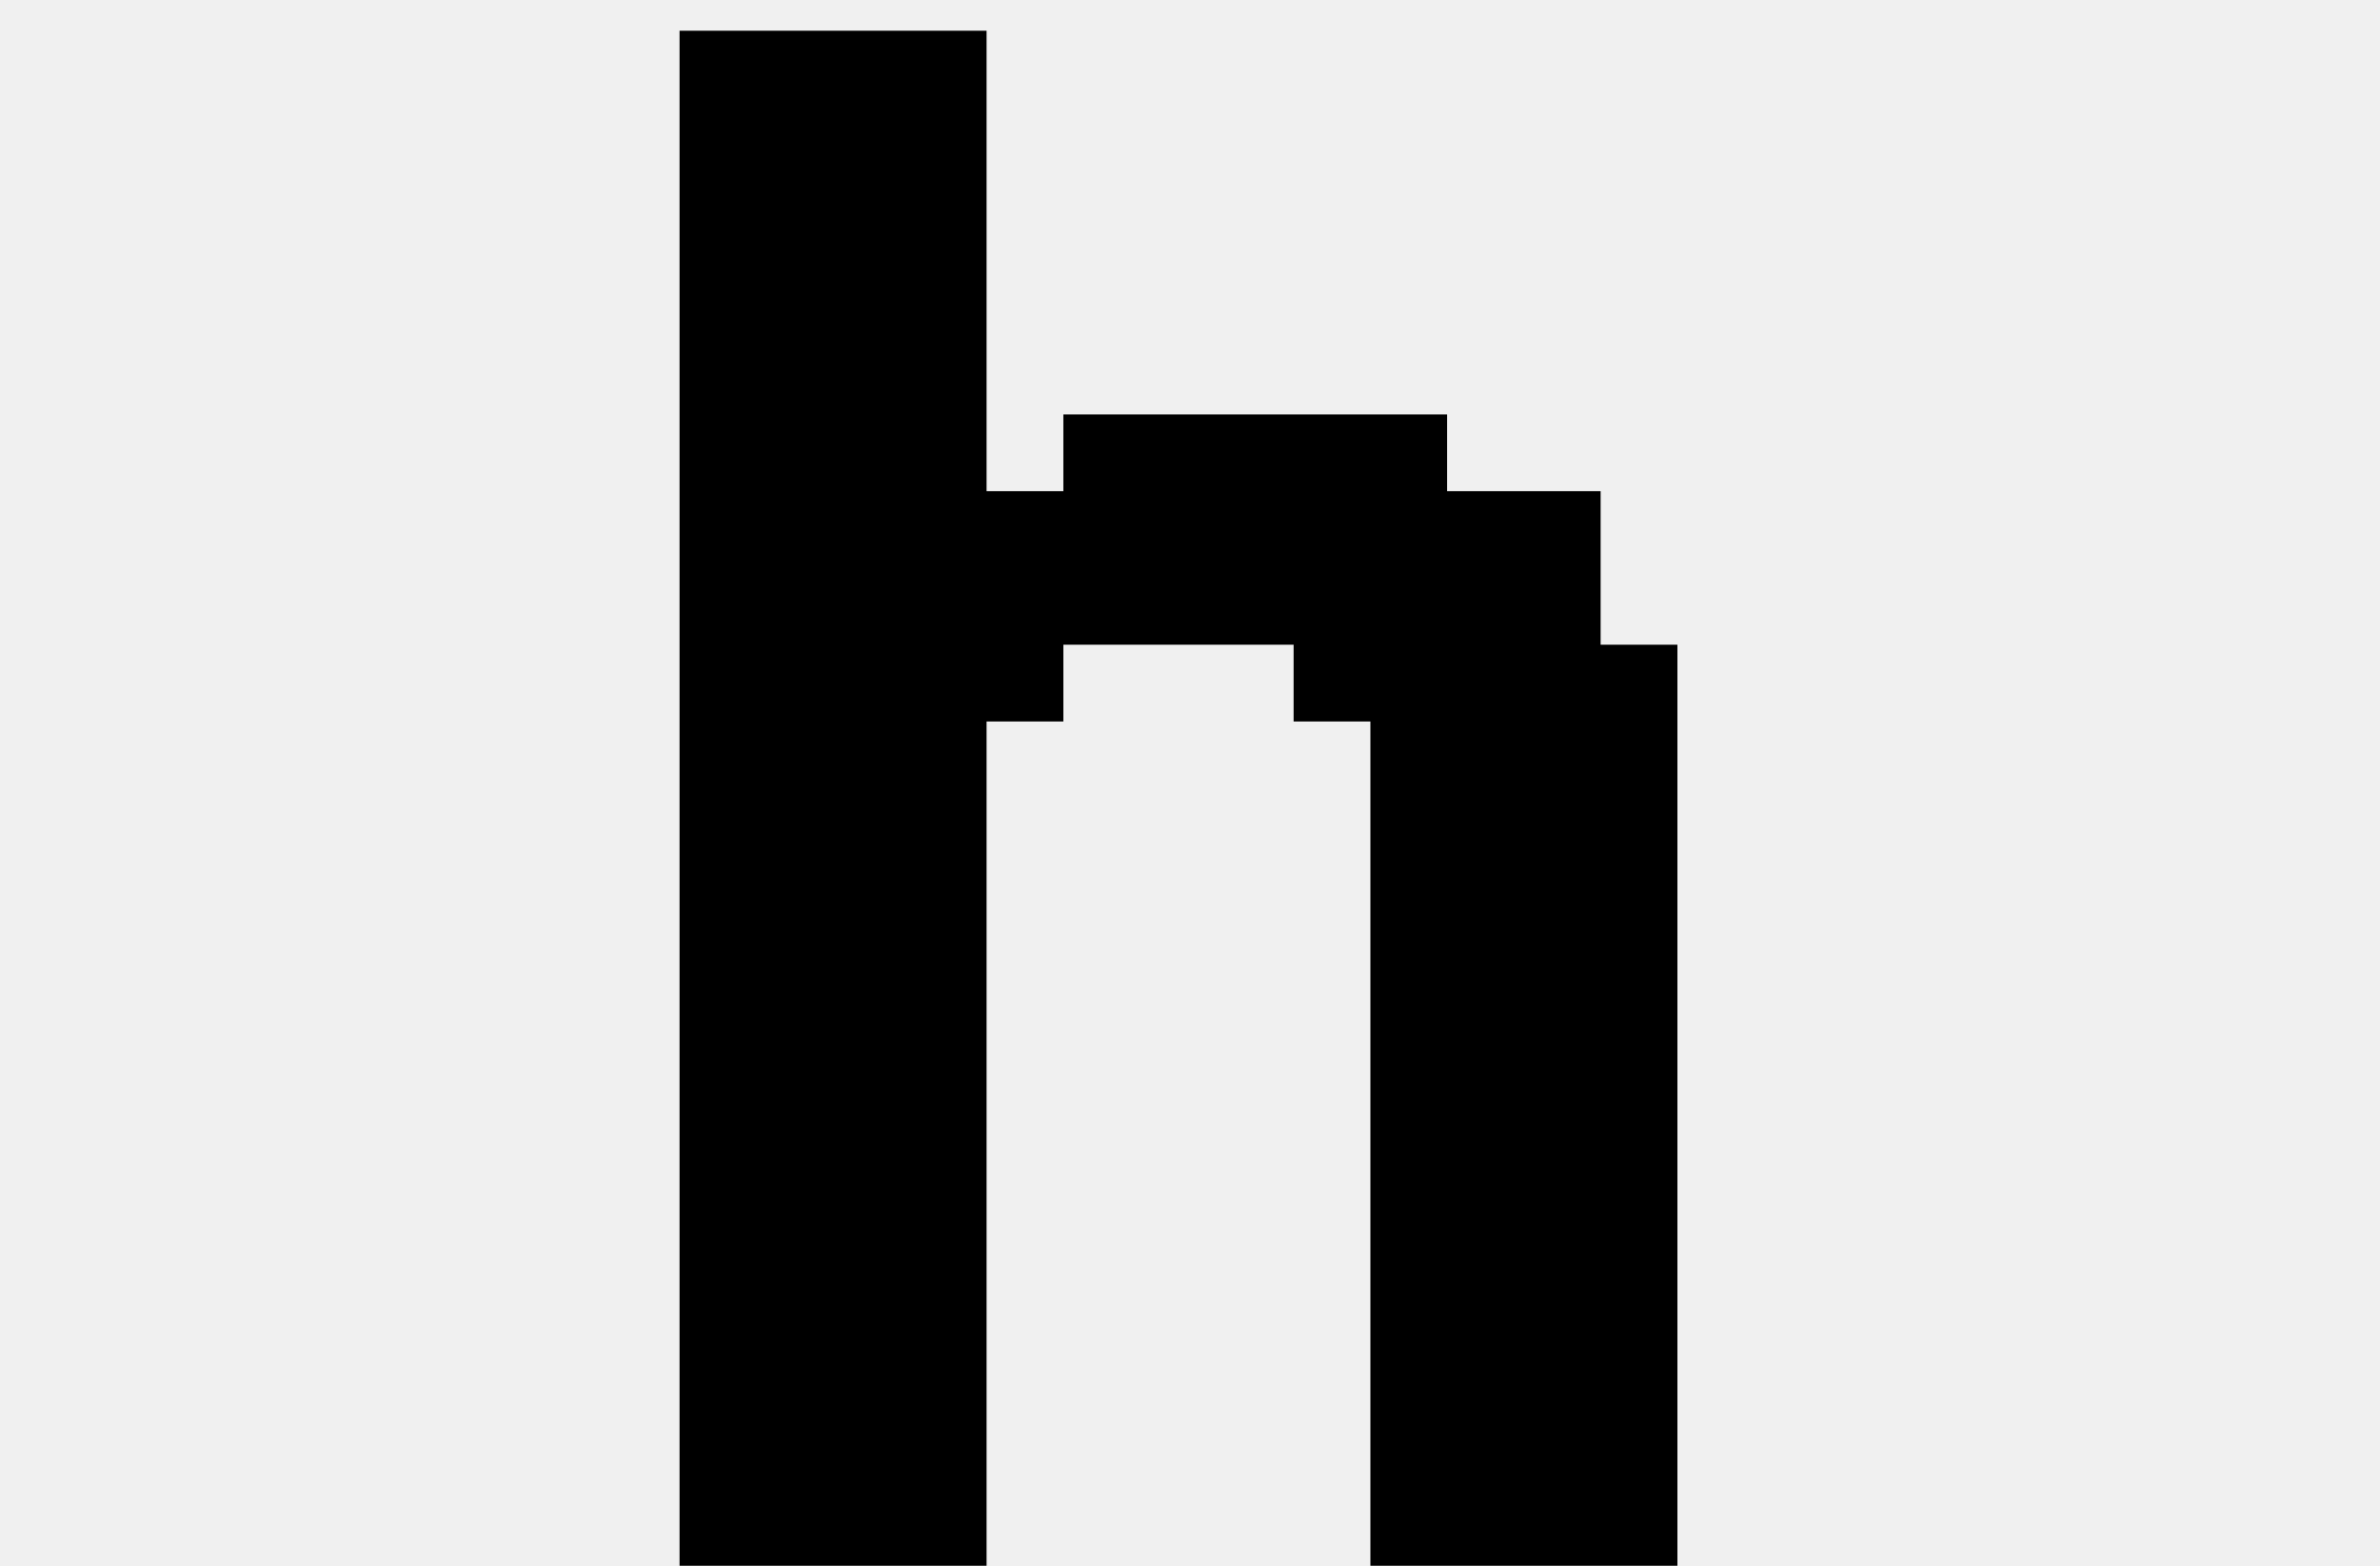
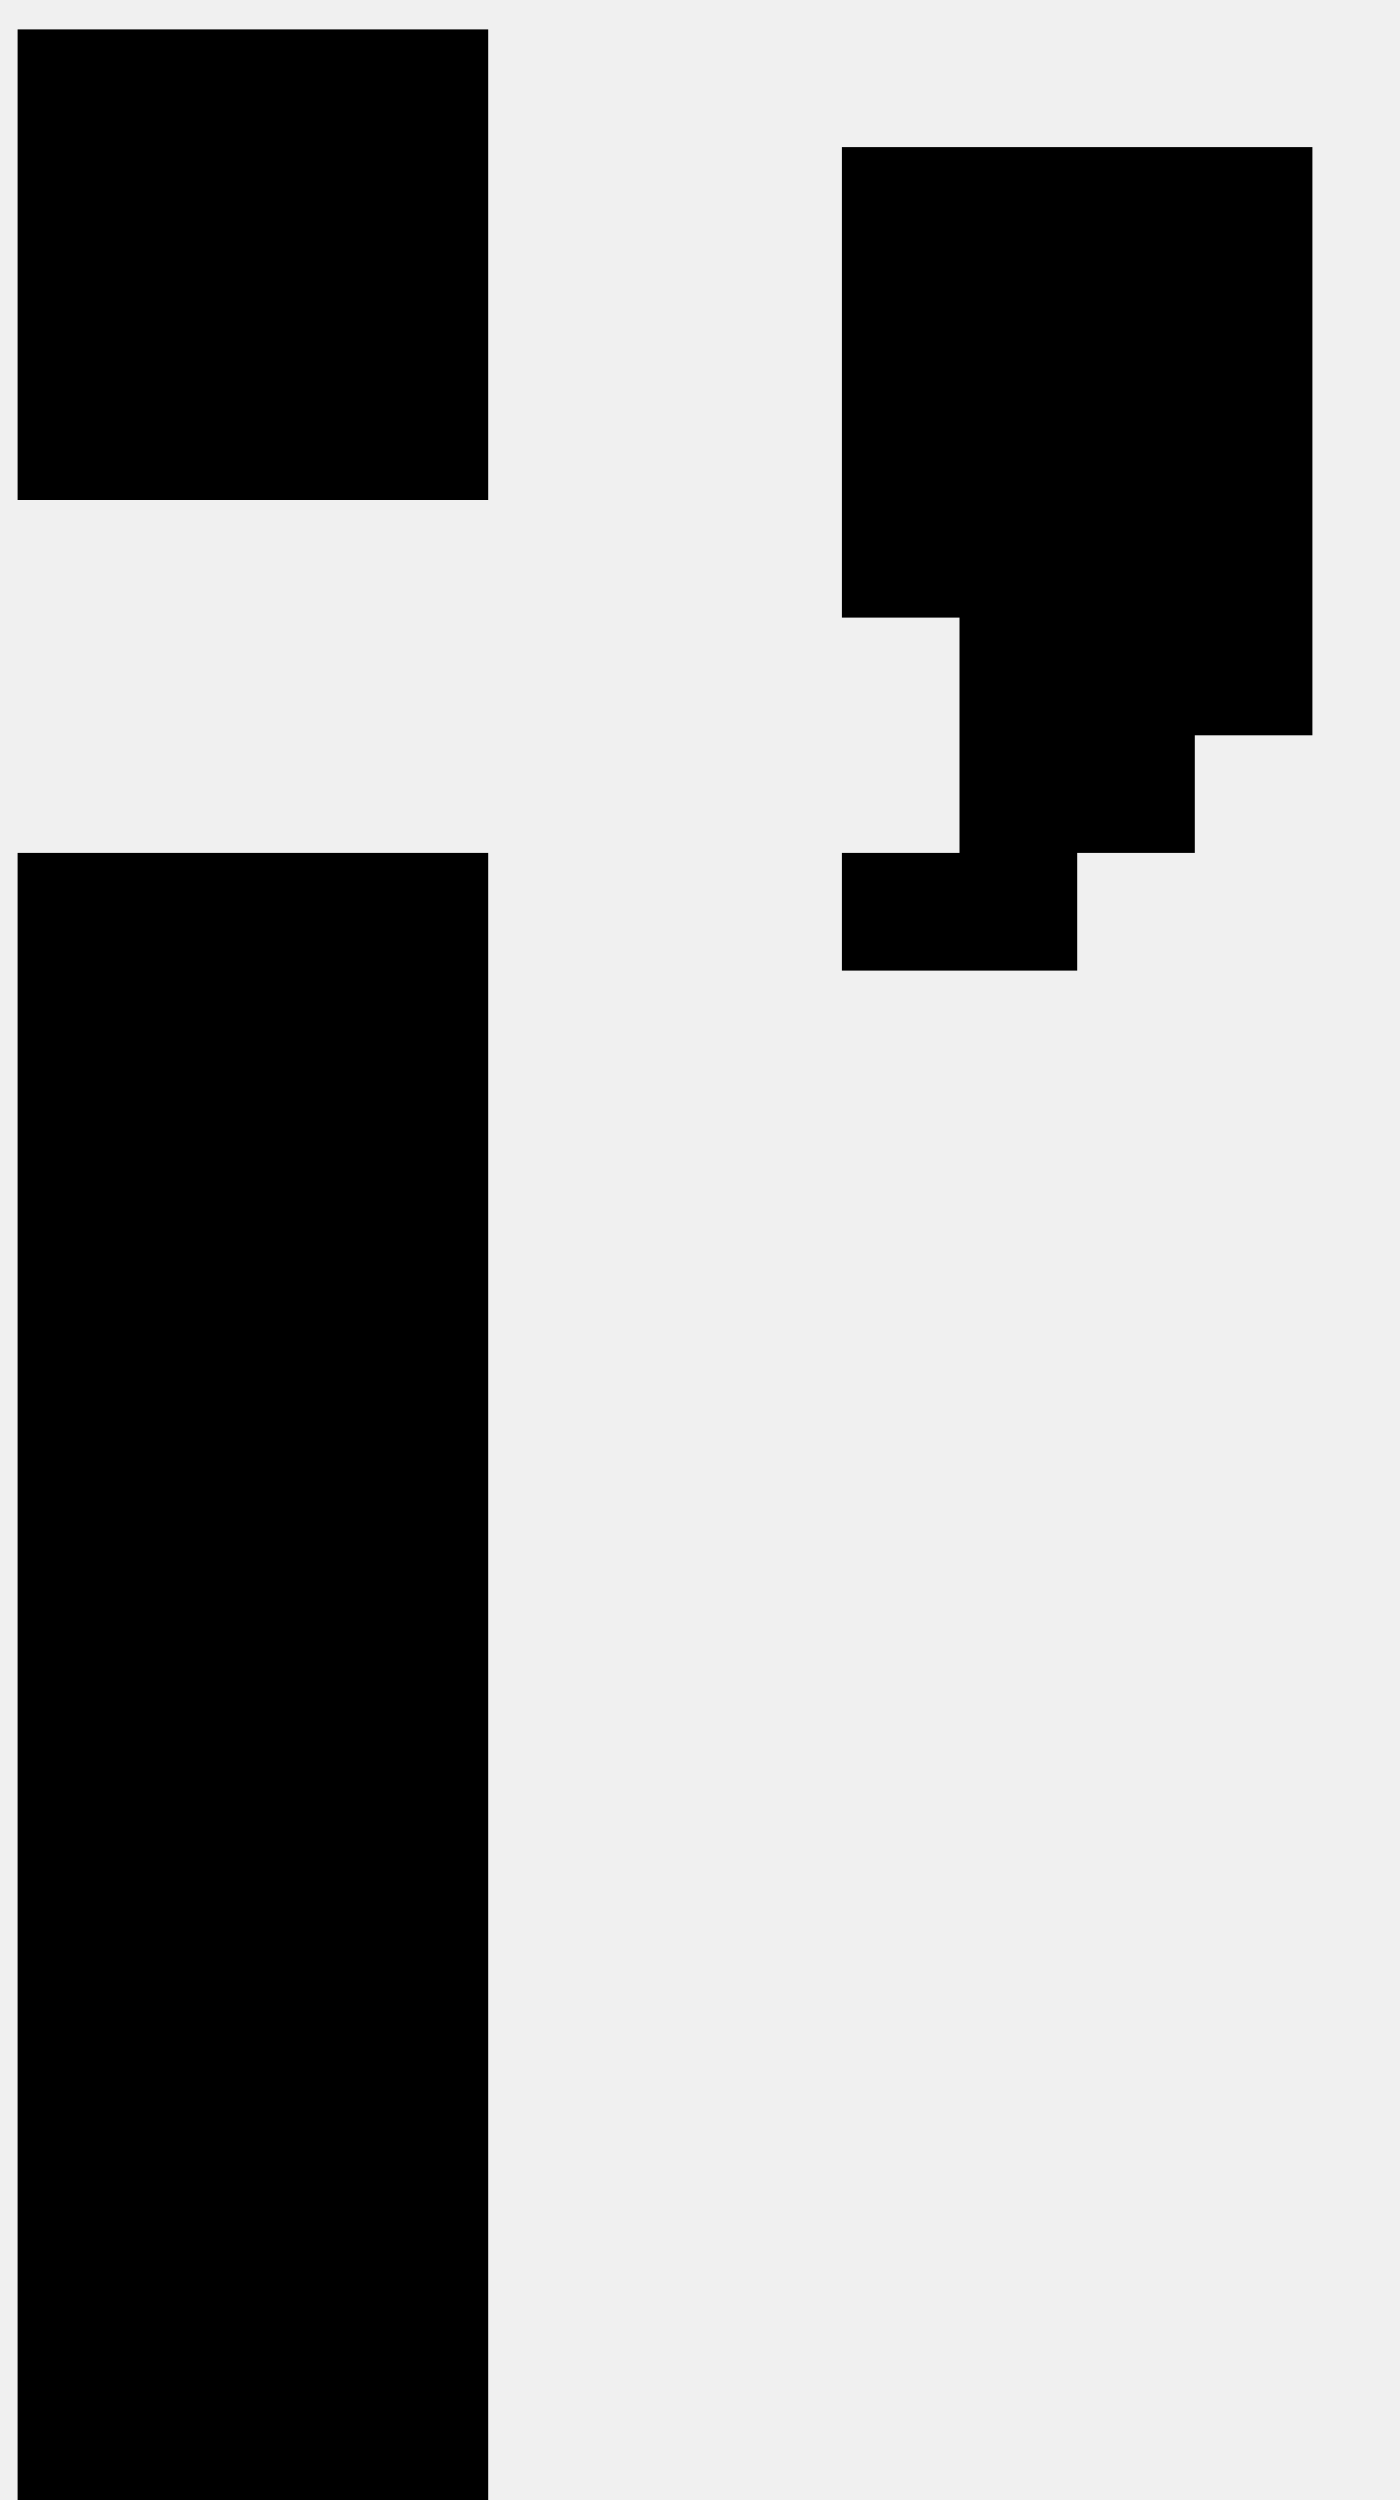
- <svg xmlns="http://www.w3.org/2000/svg" width="38" height="25" viewBox="0 0 16 24" fill="none">
+ <svg xmlns="http://www.w3.org/2000/svg" width="14" height="25" viewBox="0 0 14 25" fill="none">
  <style>
	path {
		fill: #000000
	}
	@media (prefers-color-scheme: dark){
		path {
			fill: #ffffff
		}
	}
</style>
-   <path d="M0.176 0.471H1.353V1.647H0.176V0.471ZM1.353 0.471H2.529V1.647H1.353V0.471ZM2.529 0.471H3.706V1.647H2.529V0.471ZM3.706 0.471H4.882V1.647H3.706V0.471ZM3.706 1.647H4.882V2.824H3.706V1.647ZM3.706 2.824H4.882V4H3.706V2.824ZM2.529 2.824H3.706V4H2.529V2.824ZM1.353 2.824H2.529V4H1.353V2.824ZM1.353 1.647H2.529V2.824H1.353V1.647ZM0.176 1.647H1.353V2.824H0.176V1.647ZM2.529 1.647H3.706V2.824H2.529V1.647ZM0.176 2.824H1.353V4H0.176V2.824ZM0.176 4H1.353V5.176H0.176V4ZM0.176 5.176H1.353V6.353H0.176V5.176ZM1.353 5.176H2.529V6.353H1.353V5.176ZM2.529 5.176H3.706V6.353H2.529V5.176ZM3.706 5.176H4.882V6.353H3.706V5.176ZM3.706 4H4.882V5.176H3.706V4ZM2.529 4H3.706V5.176H2.529V4ZM1.353 4H2.529V5.176H1.353V4ZM0.176 6.353H1.353V7.529H0.176V6.353ZM1.353 6.353H2.529V7.529H1.353V6.353ZM2.529 6.353H3.706V7.529H2.529V6.353ZM0.176 8.706H1.353V9.882H0.176V8.706ZM0.176 7.529H1.353V8.706H0.176V7.529ZM2.529 22.823H3.706V24H2.529V22.823ZM1.353 22.823H2.529V24H1.353V22.823ZM0.176 21.647H1.353V22.823H0.176V21.647ZM0.176 20.471H1.353V21.647H0.176V20.471ZM0.176 22.823H1.353V24H0.176V22.823ZM6.059 6.353H7.235V7.529H6.059V6.353ZM3.706 6.353H4.882V7.529H3.706V6.353ZM7.235 6.353H8.412V7.529H7.235V6.353ZM8.412 6.353H9.588V7.529H8.412V6.353ZM9.588 6.353H10.765V7.529H9.588V6.353ZM10.765 6.353H11.941V7.529H10.765V6.353ZM11.941 7.529H13.118V8.706H11.941V7.529ZM10.765 7.529H11.941V8.706H10.765V7.529ZM10.765 8.706H11.941V9.882H10.765V8.706ZM13.118 7.529H14.294V8.706H13.118V7.529ZM13.118 8.706H14.294V9.882H13.118V8.706ZM11.941 8.706H13.118V9.882H11.941V8.706ZM10.765 9.882H11.941V11.059H10.765V9.882ZM9.588 9.882H10.765V11.059H9.588V9.882ZM11.941 9.882H13.118V11.059H11.941V9.882ZM13.118 9.882H14.294V11.059H13.118V9.882ZM14.294 9.882H15.471V11.059H14.294V9.882ZM14.294 11.059H15.471V12.235H14.294V11.059ZM14.294 12.235H15.471V13.412H14.294V12.235ZM14.294 13.412H15.471V14.588H14.294V13.412ZM14.294 14.588H15.471V15.765H14.294V14.588ZM14.294 15.765H15.471V16.941H14.294V15.765ZM14.294 16.941H15.471V18.118H14.294V16.941ZM14.294 18.118H15.471V19.294H14.294V18.118ZM14.294 19.294H15.471V20.471H14.294V19.294ZM13.118 19.294H14.294V20.471H13.118V19.294ZM13.118 20.471H14.294V21.647H13.118V20.471ZM13.118 21.647H14.294V22.823H13.118V21.647ZM11.941 21.647H13.118V22.823H11.941V21.647ZM10.765 21.647H11.941V22.823H10.765V21.647ZM10.765 19.294H11.941V20.471H10.765V19.294ZM10.765 20.471H11.941V21.647H10.765V20.471ZM11.941 20.471H13.118V21.647H11.941V20.471ZM11.941 19.294H13.118V20.471H11.941V19.294ZM11.941 18.118H13.118V19.294H11.941V18.118ZM10.765 18.118H11.941V19.294H10.765V18.118ZM10.765 16.941H11.941V18.118H10.765V16.941ZM10.765 15.765H11.941V16.941H10.765V15.765ZM10.765 14.588H11.941V15.765H10.765V14.588ZM10.765 13.412H11.941V14.588H10.765V13.412ZM10.765 12.235H11.941V13.412H10.765V12.235ZM10.765 11.059H11.941V12.235H10.765V11.059ZM11.941 11.059H13.118V12.235H11.941V11.059ZM11.941 12.235H13.118V13.412H11.941V12.235ZM11.941 13.412H13.118V14.588H11.941V13.412ZM11.941 14.588H13.118V15.765H11.941V14.588ZM11.941 15.765H13.118V16.941H11.941V15.765ZM11.941 16.941H13.118V18.118H11.941V16.941ZM13.118 18.118H14.294V19.294H13.118V18.118ZM13.118 16.941H14.294V18.118H13.118V16.941ZM13.118 15.765H14.294V16.941H13.118V15.765ZM13.118 14.588H14.294V15.765H13.118V14.588ZM13.118 13.412H14.294V14.588H13.118V13.412ZM13.118 12.235H14.294V13.412H13.118V12.235ZM13.118 11.059H14.294V12.235H13.118V11.059ZM10.765 22.823H11.941V24H10.765V22.823ZM3.706 22.823H4.882V24H3.706V22.823ZM3.706 21.647H4.882V22.823H3.706V21.647ZM2.529 21.647H3.706V22.823H2.529V21.647ZM1.353 21.647H2.529V22.823H1.353V21.647ZM1.353 12.235H2.529V13.412H1.353V12.235ZM1.353 11.059H2.529V12.235H1.353V11.059ZM0.176 9.882H1.353V11.059H0.176V9.882ZM1.353 8.706H2.529V9.882H1.353V8.706ZM2.529 7.529H3.706V8.706H2.529V7.529ZM3.706 7.529H4.882V8.706H3.706V7.529ZM4.882 7.529H6.059V8.706H4.882V7.529ZM4.882 8.706H6.059V9.882H4.882V8.706ZM4.882 9.882H6.059V11.059H4.882V9.882ZM3.706 9.882H4.882V11.059H3.706V9.882ZM2.529 9.882H3.706V11.059H2.529V9.882ZM3.706 11.059H4.882V12.235H3.706V11.059ZM3.706 12.235H4.882V13.412H3.706V12.235ZM3.706 13.412H4.882V14.588H3.706V13.412ZM3.706 20.471H4.882V21.647H3.706V20.471ZM2.529 20.471H3.706V21.647H2.529V20.471ZM2.529 12.235H3.706V13.412H2.529V12.235ZM2.529 11.059H3.706V12.235H2.529V11.059ZM2.529 8.706H3.706V9.882H2.529V8.706ZM3.706 8.706H4.882V9.882H3.706V8.706ZM6.059 7.529H7.235V8.706H6.059V7.529ZM7.235 7.529H8.412V8.706H7.235V7.529ZM8.412 7.529H9.588V8.706H8.412V7.529ZM9.588 7.529H10.765V8.706H9.588V7.529ZM9.588 8.706H10.765V9.882H9.588V8.706ZM8.412 8.706H9.588V9.882H8.412V8.706ZM7.235 8.706H8.412V9.882H7.235V8.706ZM6.059 8.706H7.235V9.882H6.059V8.706ZM1.353 7.529H2.529V8.706H1.353V7.529ZM1.353 20.471H2.529V21.647H1.353V20.471ZM1.353 9.882H2.529V11.059H1.353V9.882ZM0.176 11.059H1.353V12.235H0.176V11.059ZM0.176 12.235H1.353V13.412H0.176V12.235ZM0.176 19.294H1.353V20.471H0.176V19.294ZM1.353 19.294H2.529V20.471H1.353V19.294ZM2.529 19.294H3.706V20.471H2.529V19.294ZM3.706 19.294H4.882V20.471H3.706V19.294ZM2.529 13.412H3.706V14.588H2.529V13.412ZM1.353 13.412H2.529V14.588H1.353V13.412ZM0.176 13.412H1.353V14.588H0.176V13.412ZM0.176 14.588H1.353V15.765H0.176V14.588ZM0.176 15.765H1.353V16.941H0.176V15.765ZM0.176 16.941H1.353V18.118H0.176V16.941ZM1.353 16.941H2.529V18.118H1.353V16.941ZM1.353 18.118H2.529V19.294H1.353V18.118ZM2.529 18.118H3.706V19.294H2.529V18.118ZM0.176 18.118H1.353V19.294H0.176V18.118ZM3.706 18.118H4.882V19.294H3.706V18.118ZM3.706 16.941H4.882V18.118H3.706V16.941ZM3.706 15.765H4.882V16.941H3.706V15.765ZM3.706 14.588H4.882V15.765H3.706V14.588ZM2.529 14.588H3.706V15.765H2.529V14.588ZM1.353 14.588H2.529V15.765H1.353V14.588ZM1.353 15.765H2.529V16.941H1.353V15.765ZM2.529 16.941H3.706V18.118H2.529V16.941ZM2.529 15.765H3.706V16.941H2.529V15.765ZM11.941 22.823H13.118V24H11.941V22.823ZM13.118 22.823H14.294V24H13.118V22.823ZM14.294 22.823H15.471V24H14.294V22.823ZM14.294 21.647H15.471V22.823H14.294V21.647ZM14.294 20.471H15.471V21.647H14.294V20.471Z" fill="white" />
+   <path d="M1.353 8.529H2.529V9.706H1.353V8.529ZM1.353 9.706H2.529V10.882H1.353V9.706ZM1.353 10.882H2.529V12.059H1.353V10.882ZM1.353 12.059H2.529V13.235H1.353V12.059ZM1.353 13.235H2.529V14.412H1.353V13.235ZM0.176 13.235H1.353V14.412H0.176V13.235ZM0.176 12.059H1.353V13.235H0.176V12.059ZM0.176 10.882H1.353V12.059H0.176V10.882ZM0.176 9.706H1.353V10.882H0.176V9.706ZM0.176 8.529H1.353V9.706H0.176V8.529ZM0.176 20.294H1.353V21.471H0.176V20.294ZM0.176 19.118H1.353V20.294H0.176V19.118ZM0.176 17.941H1.353V19.118H0.176V17.941ZM0.176 16.765H1.353V17.941H0.176V16.765ZM1.353 15.588H2.529V16.765H1.353V15.588ZM1.353 14.412H2.529V15.588H1.353V14.412ZM0.176 14.412H1.353V15.588H0.176V14.412ZM0.176 15.588H1.353V16.765H0.176V15.588ZM0.176 21.471H1.353V22.647H0.176V21.471ZM0.176 22.647H1.353V23.823H0.176V22.647ZM0.176 23.823H1.353V25H0.176V23.823ZM3.706 8.529H4.882V9.706H3.706V8.529ZM3.706 9.706H4.882V10.882H3.706V9.706ZM3.706 10.882H4.882V12.059H3.706V10.882ZM3.706 12.059H4.882V13.235H3.706V12.059ZM3.706 13.235H4.882V14.412H3.706V13.235ZM3.706 14.412H4.882V15.588H3.706V14.412ZM3.706 15.588H4.882V16.765H3.706V15.588ZM3.706 16.765H4.882V17.941H3.706V16.765ZM3.706 17.941H4.882V19.118H3.706V17.941ZM3.706 19.118H4.882V20.294H3.706V19.118ZM3.706 20.294H4.882V21.471H3.706V20.294ZM3.706 21.471H4.882V22.647H3.706V21.471ZM3.706 22.647H4.882V23.823H3.706V22.647ZM3.706 23.823H4.882V25H3.706V23.823ZM2.529 23.823H3.706V25H2.529V23.823ZM1.353 23.823H2.529V25H1.353V23.823ZM1.353 22.647H2.529V23.823H1.353V22.647ZM2.529 22.647H3.706V23.823H2.529V22.647ZM2.529 21.471H3.706V22.647H2.529V21.471ZM1.353 20.294H2.529V21.471H1.353V20.294ZM1.353 19.118H2.529V20.294H1.353V19.118ZM1.353 17.941H2.529V19.118H1.353V17.941ZM2.529 17.941H3.706V19.118H2.529V17.941ZM2.529 19.118H3.706V20.294H2.529V19.118ZM2.529 20.294H3.706V21.471H2.529V20.294ZM1.353 21.471H2.529V22.647H1.353V21.471ZM2.529 16.765H3.706V17.941H2.529V16.765ZM2.529 15.588H3.706V16.765H2.529V15.588ZM2.529 14.412H3.706V15.588H2.529V14.412ZM1.353 16.765H2.529V17.941H1.353V16.765ZM2.529 13.235H3.706V14.412H2.529V13.235ZM2.529 12.059H3.706V13.235H2.529V12.059ZM2.529 10.882H3.706V12.059H2.529V10.882ZM2.529 9.706H3.706V10.882H2.529V9.706ZM2.529 8.529H3.706V9.706H2.529V8.529ZM3.706 1.471H4.882V2.647H3.706V1.471ZM2.529 2.647H3.706V3.824H2.529V2.647ZM2.529 0.294H3.706V1.471H2.529V0.294ZM1.353 1.471H2.529V2.647H1.353V1.471ZM2.529 1.471H3.706V2.647H2.529V1.471ZM1.353 0.294H2.529V1.471H1.353V0.294ZM1.353 2.647H2.529V3.824H1.353V2.647ZM3.706 2.647H4.882V3.824H3.706V2.647ZM0.176 1.471H1.353V2.647H0.176V1.471ZM0.176 2.647H1.353V3.824H0.176V2.647ZM1.353 3.824H2.529V5H1.353V3.824ZM2.529 3.824H3.706V5H2.529V3.824ZM0.176 0.294H1.353V1.471H0.176V0.294ZM3.706 0.294H4.882V1.471H3.706V0.294ZM3.706 3.824H4.882V5H3.706V3.824ZM0.176 3.824H1.353V5H0.176V3.824ZM9.595 9.706H8.419V8.529H9.595V9.706ZM10.772 9.706H9.595V8.529H10.772V9.706ZM11.948 8.529H10.772V7.353H11.948V8.529ZM10.772 8.529H9.595V7.353H10.772V8.529ZM10.772 7.353H9.595V6.176H10.772V7.353ZM11.948 7.353H10.772V6.176H11.948V7.353ZM13.124 7.353H11.948V6.176H13.124V7.353ZM13.124 6.176H11.948V5H13.124V6.176ZM13.124 5H11.948V3.824H13.124V5ZM13.124 3.824H11.948V2.647H13.124V3.824ZM13.124 2.647H11.948V1.471H13.124V2.647ZM11.948 2.647H10.772V1.471H11.948V2.647ZM10.772 2.647H9.595V1.471H10.772V2.647ZM9.595 3.824H8.419V2.647H9.595V3.824ZM9.595 5H8.419V3.824H9.595V5ZM9.595 6.176H8.419V5H9.595V6.176ZM9.595 2.647H8.419V1.471H9.595V2.647ZM10.772 5H9.595V3.824H10.772V5ZM11.948 5H10.772V3.824H11.948V5ZM11.948 6.176H10.772V5H11.948V6.176ZM10.772 6.176H9.595V5H10.772V6.176ZM11.948 3.824H10.772V2.647H11.948V3.824ZM10.772 3.824H9.595V2.647H10.772V3.824Z" fill="white" />
</svg>
